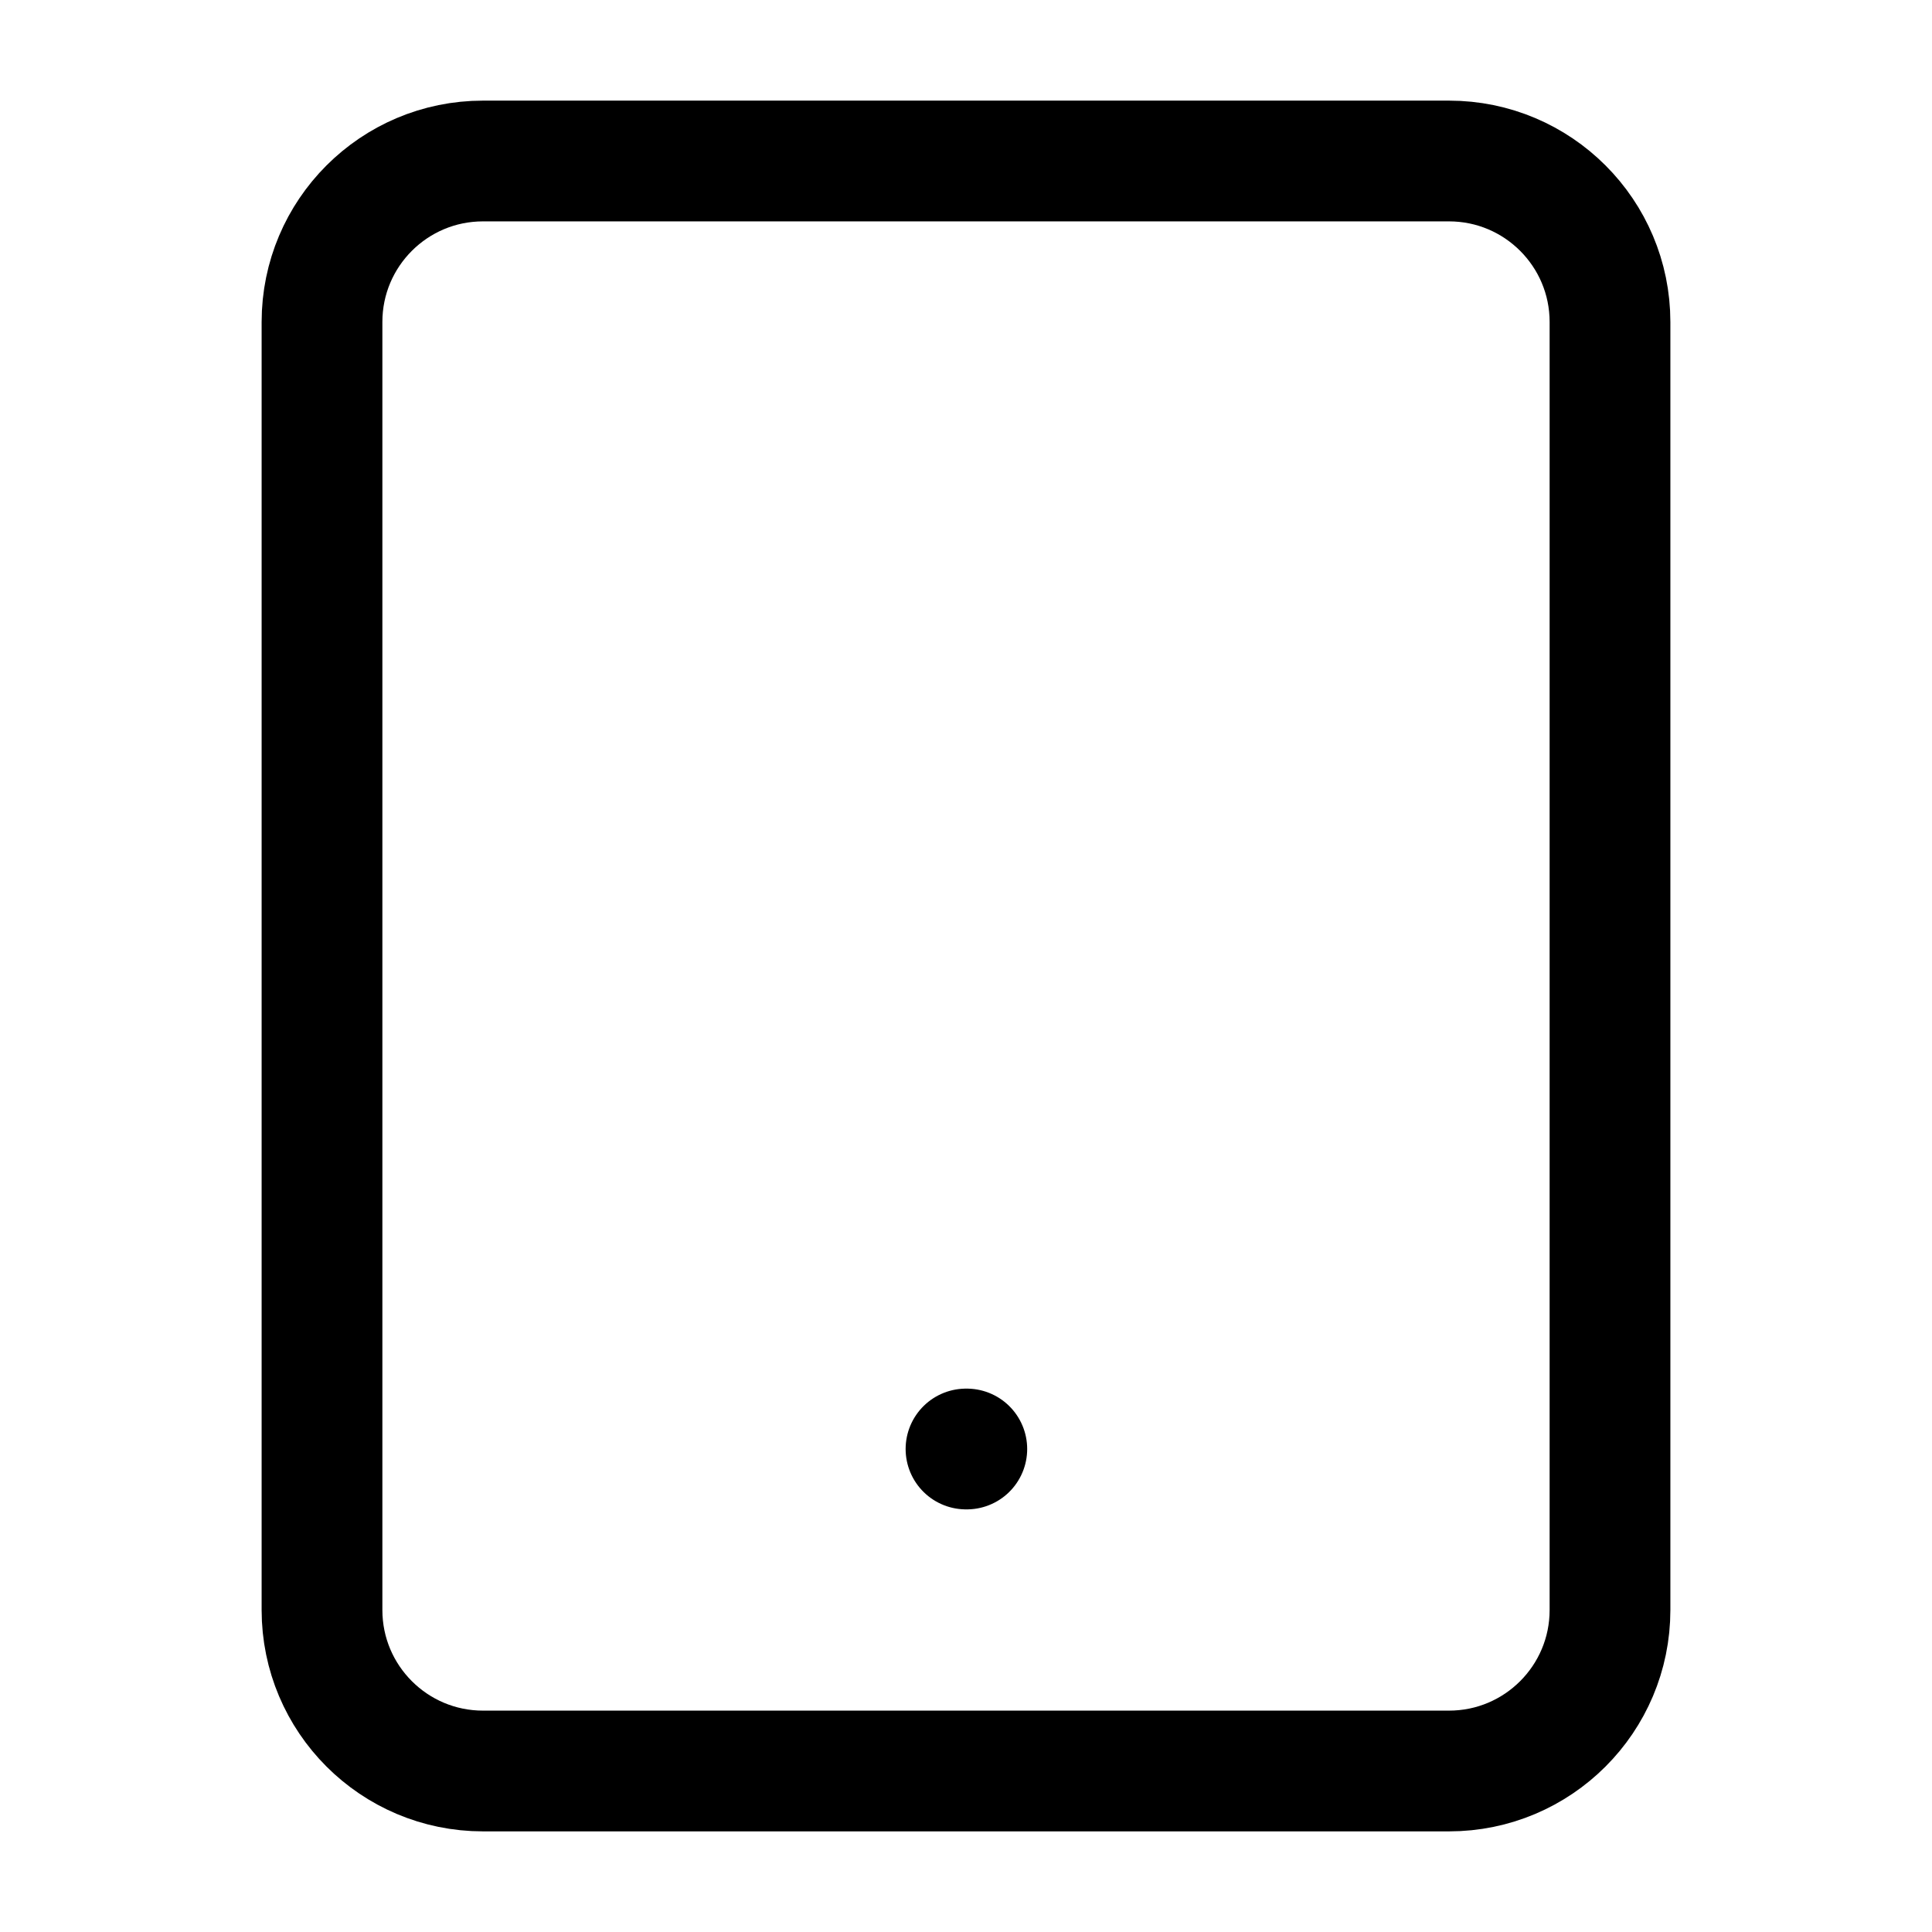
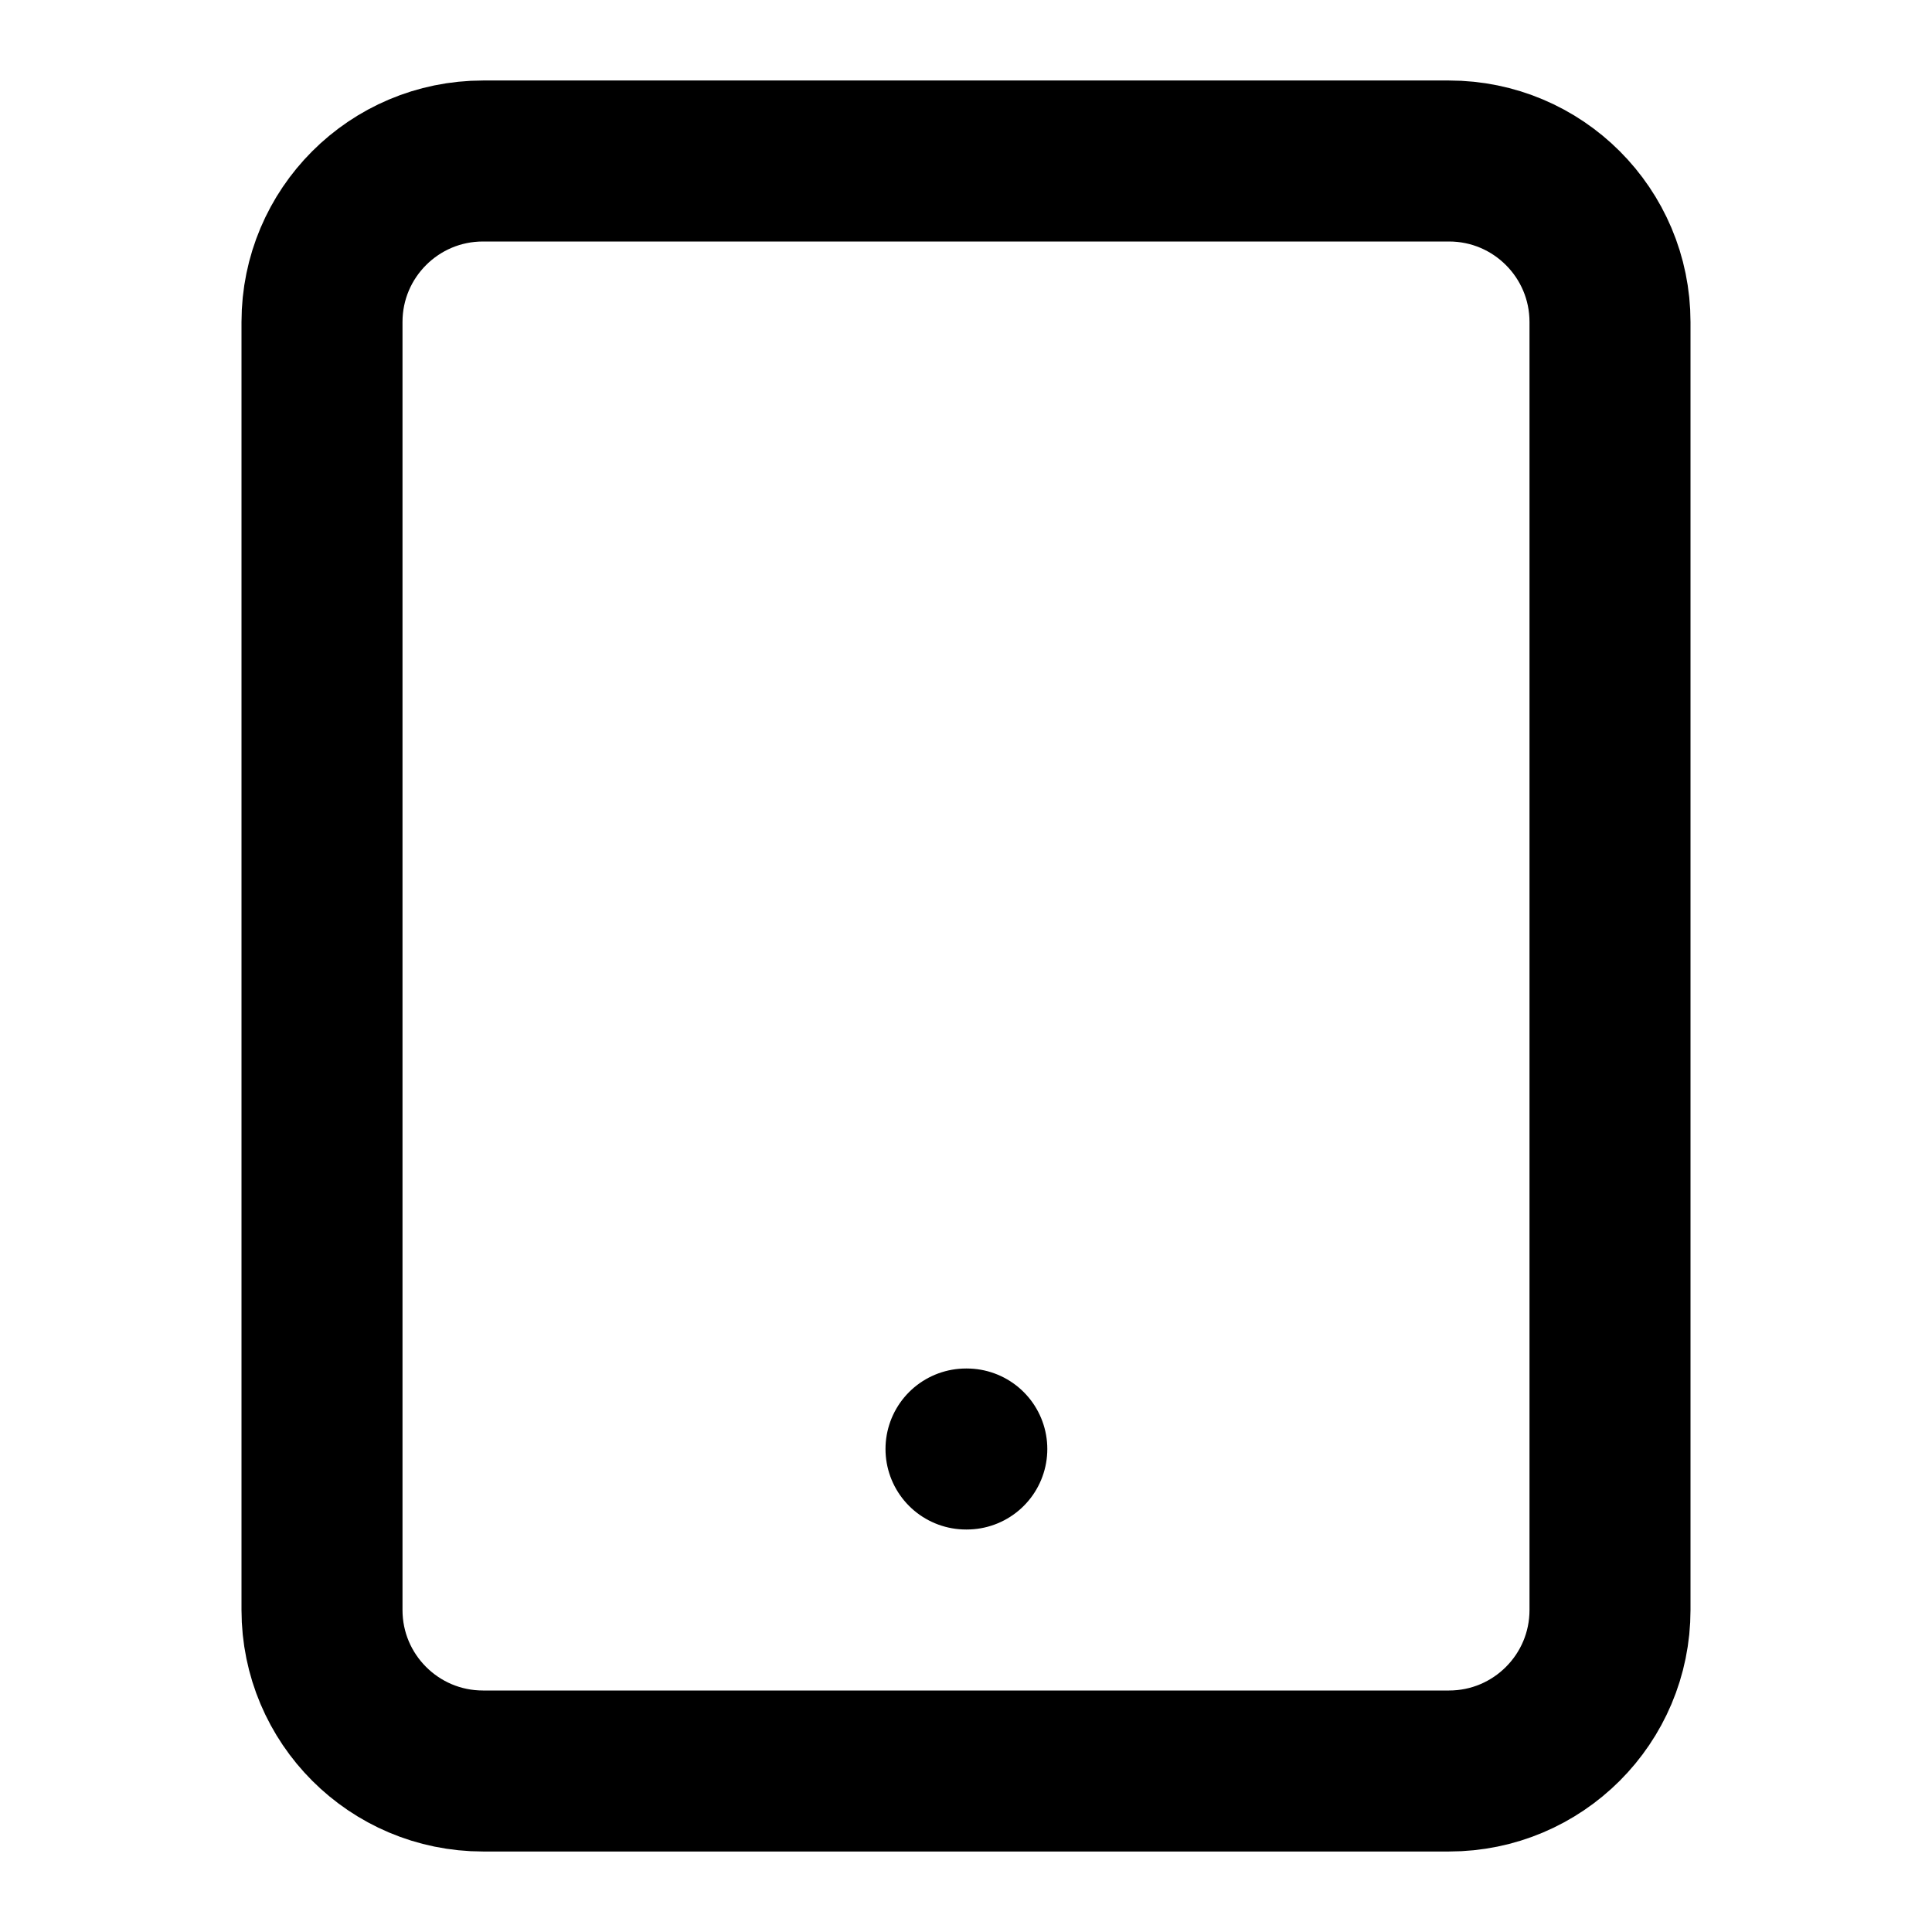
- <svg xmlns="http://www.w3.org/2000/svg" width="40" height="40" viewBox="0 0 24 24" fill="none" stroke="currentColor" stroke-width="1.5" stroke-linecap="round" stroke-linejoin="round" class="feather feather-tablet">
+ <svg xmlns="http://www.w3.org/2000/svg" width="48" height="48" viewBox="0 0 24 24" fill="none" stroke="currentColor" stroke-width="2" stroke-linecap="round" stroke-linejoin="round" class="feather feather-tablet">
  <rect x="4" y="2" width="16" height="20" rx="2" ry="2" />
  <line x1="12" y1="18" x2="12.01" y2="18" />
</svg>
